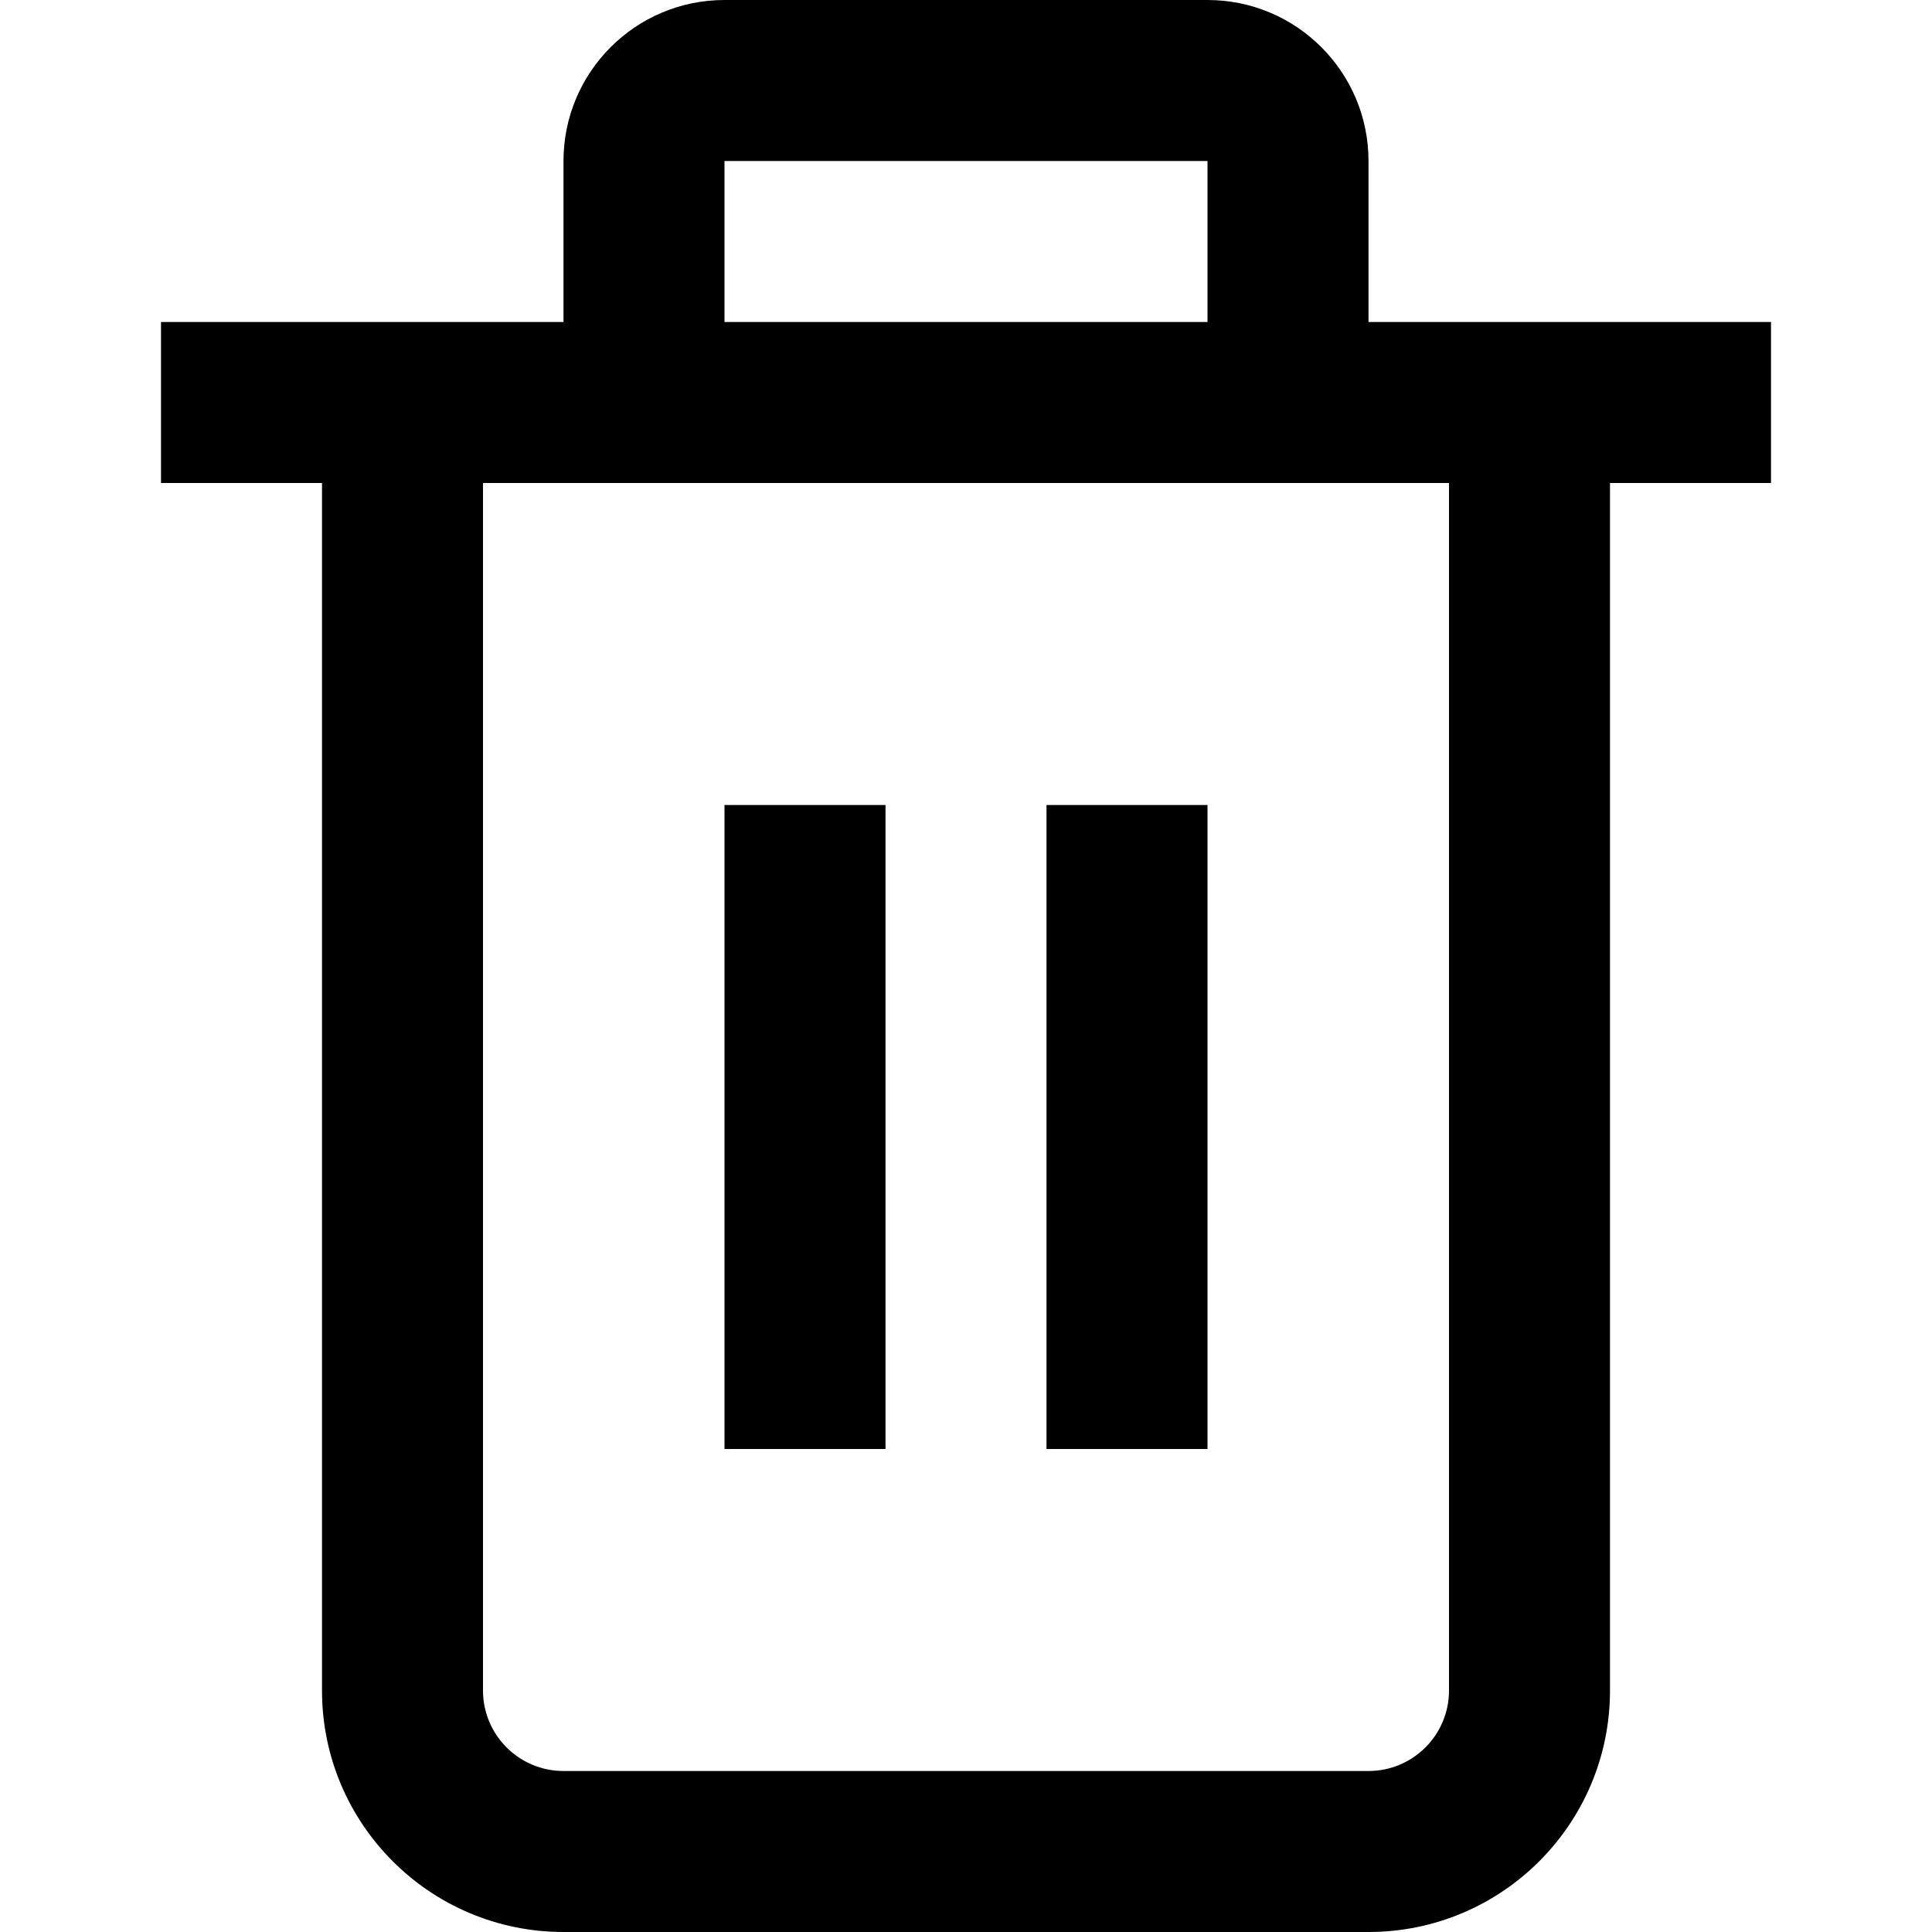
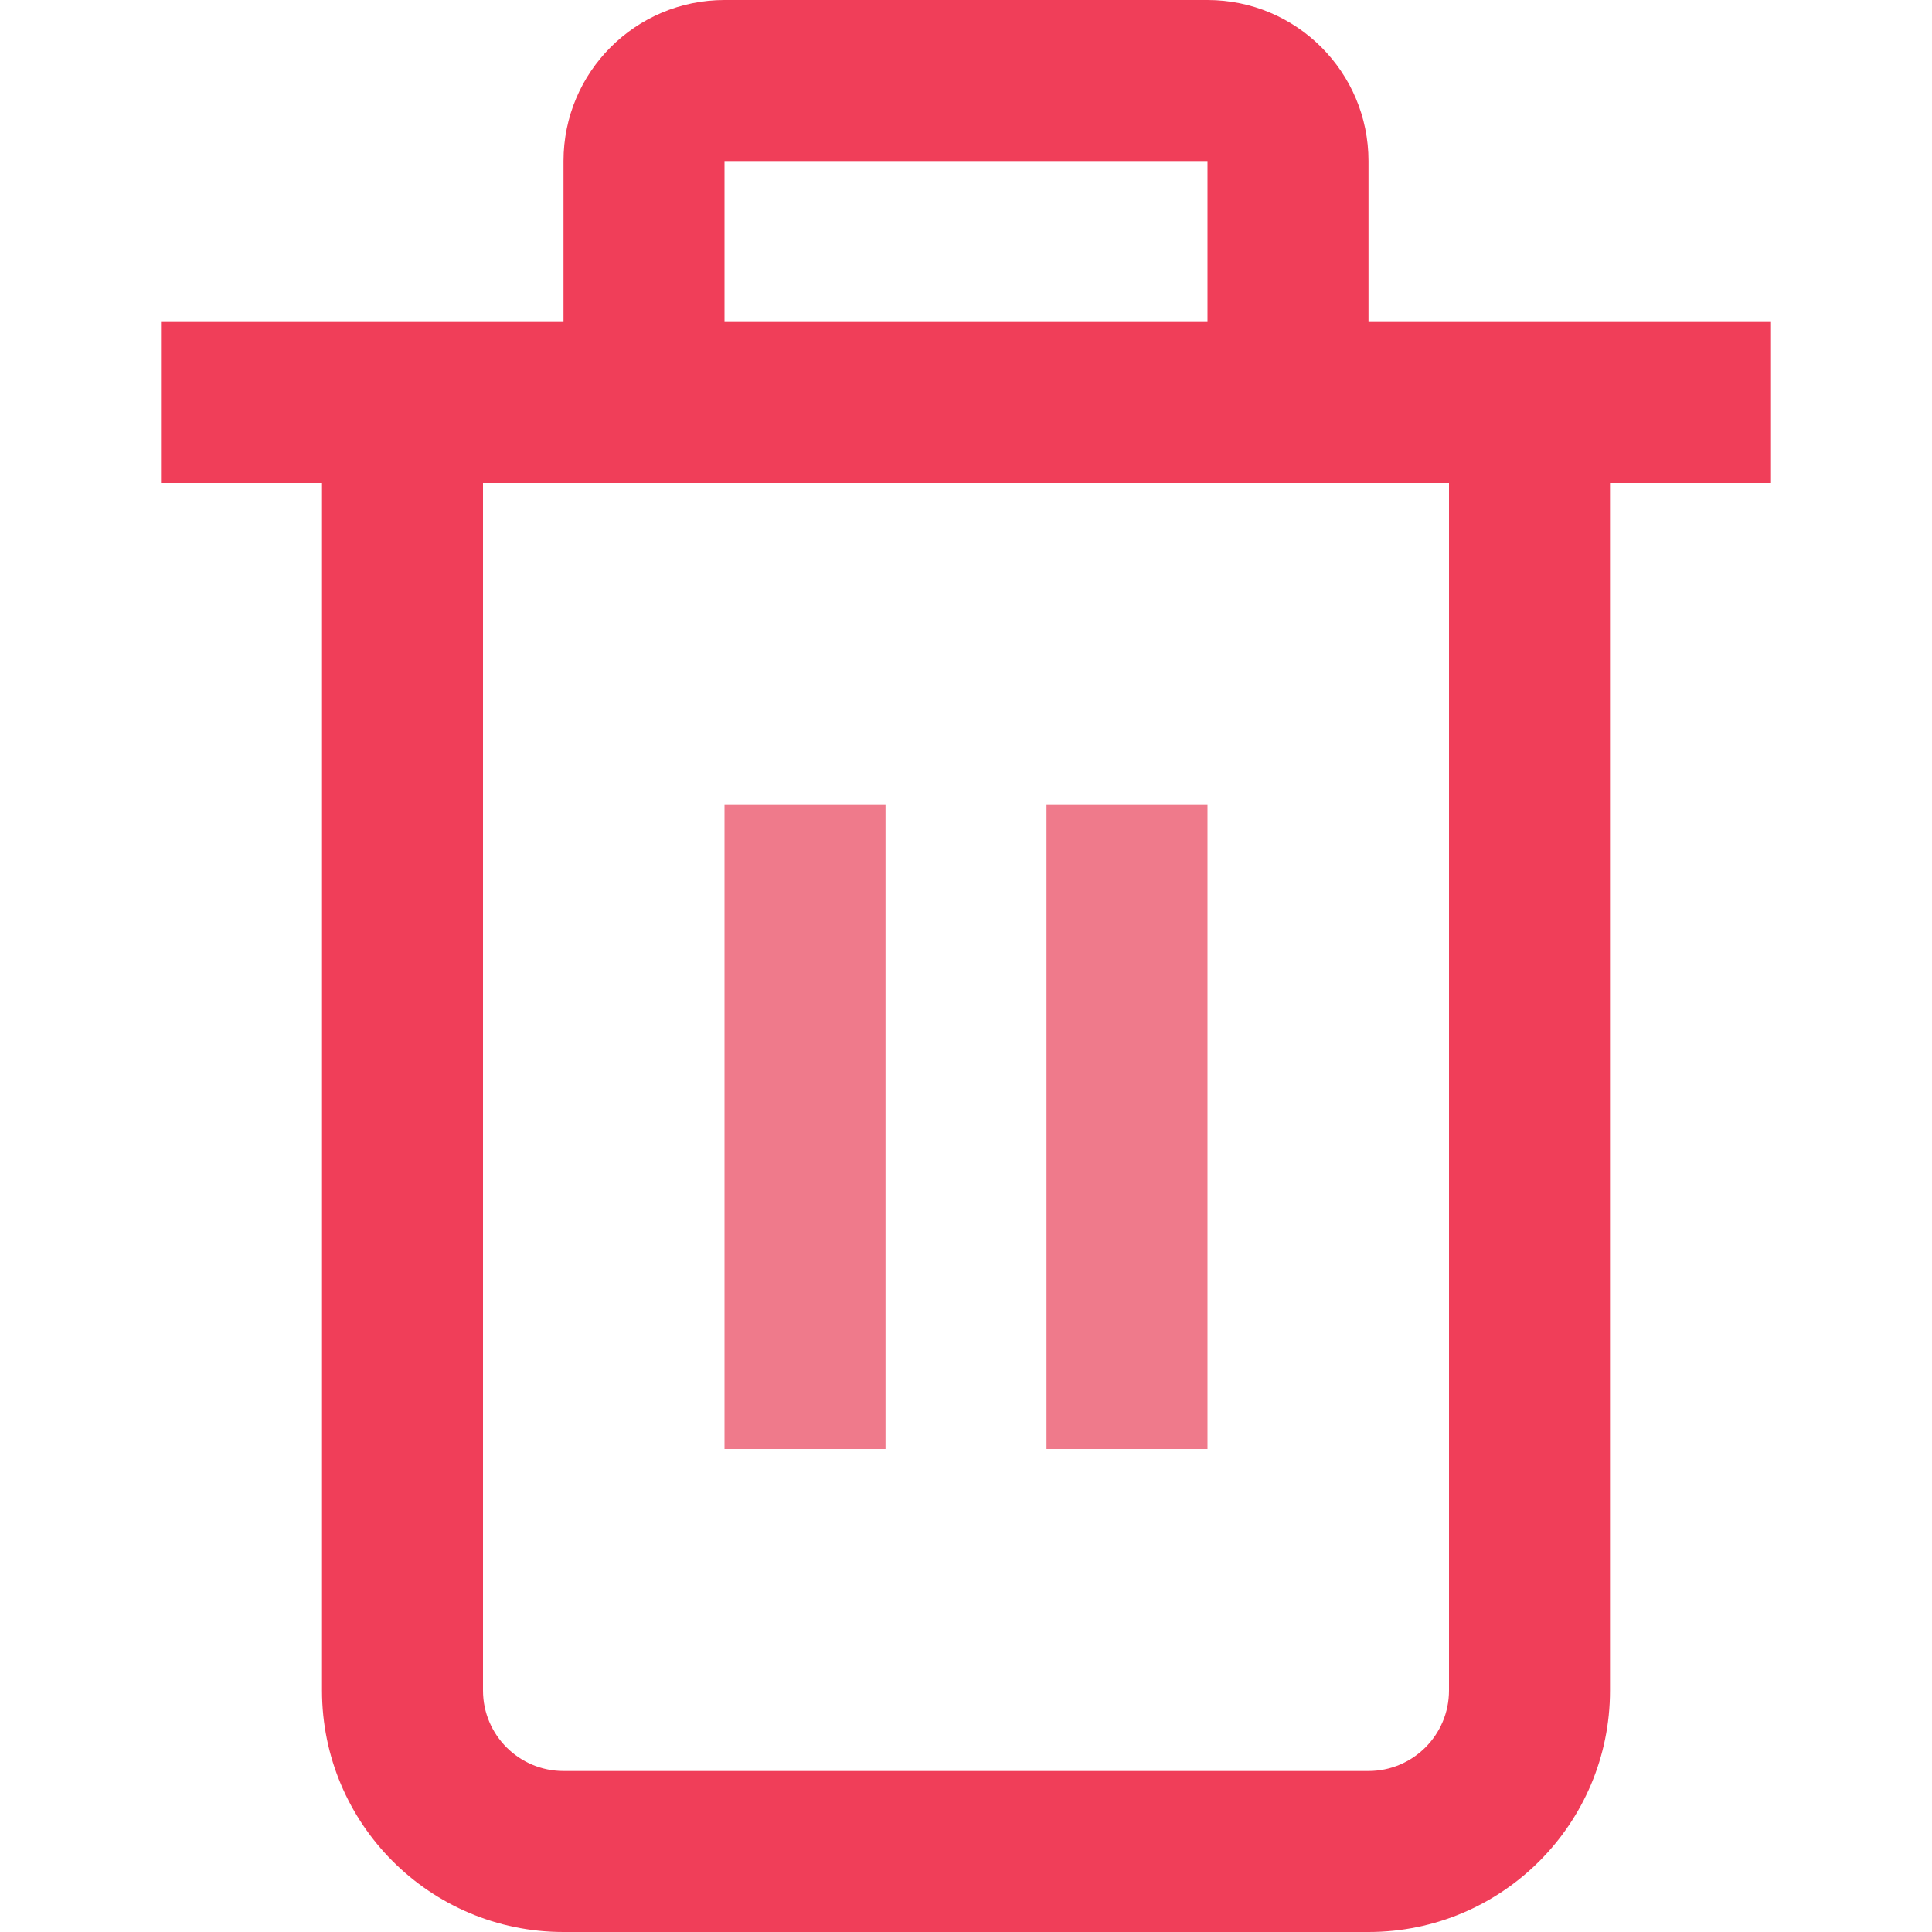
<svg xmlns="http://www.w3.org/2000/svg" viewBox="0 0 24 24" width="512" height="512">
  <g id="_01_align_center" data-name="01 align center">
-     <path d="M22,4H17V2a2,2,0,0,0-2-2H9A2,2,0,0,0,7,2V4H2V6H4V21a3,3,0,0,0,3,3H17a3,3,0,0,0,3-3V6h2ZM9,2h6V4H9Zm9,19a1,1,0,0,1-1,1H7a1,1,0,0,1-1-1V6H18Z" />
-     <rect x="9" y="10" width="2" height="8" />
-     <rect x="13" y="10" width="2" height="8" />
+     <path style="fill:#f03e59" d="M22,4H17V2a2,2,0,0,0-2-2H9A2,2,0,0,0,7,2V4H2V6H4V21a3,3,0,0,0,3,3H17a3,3,0,0,0,3-3V6h2ZM9,2h6V4H9Zm9,19a1,1,0,0,1-1,1H7a1,1,0,0,1-1-1V6H18Z" />
+     <rect style="fill:#ef7a8b" x="9" y="10" width="2" height="8" />
+     <rect style="fill:#ef7a8b" x="13" y="10" width="2" height="8" />
  </g>
</svg>
